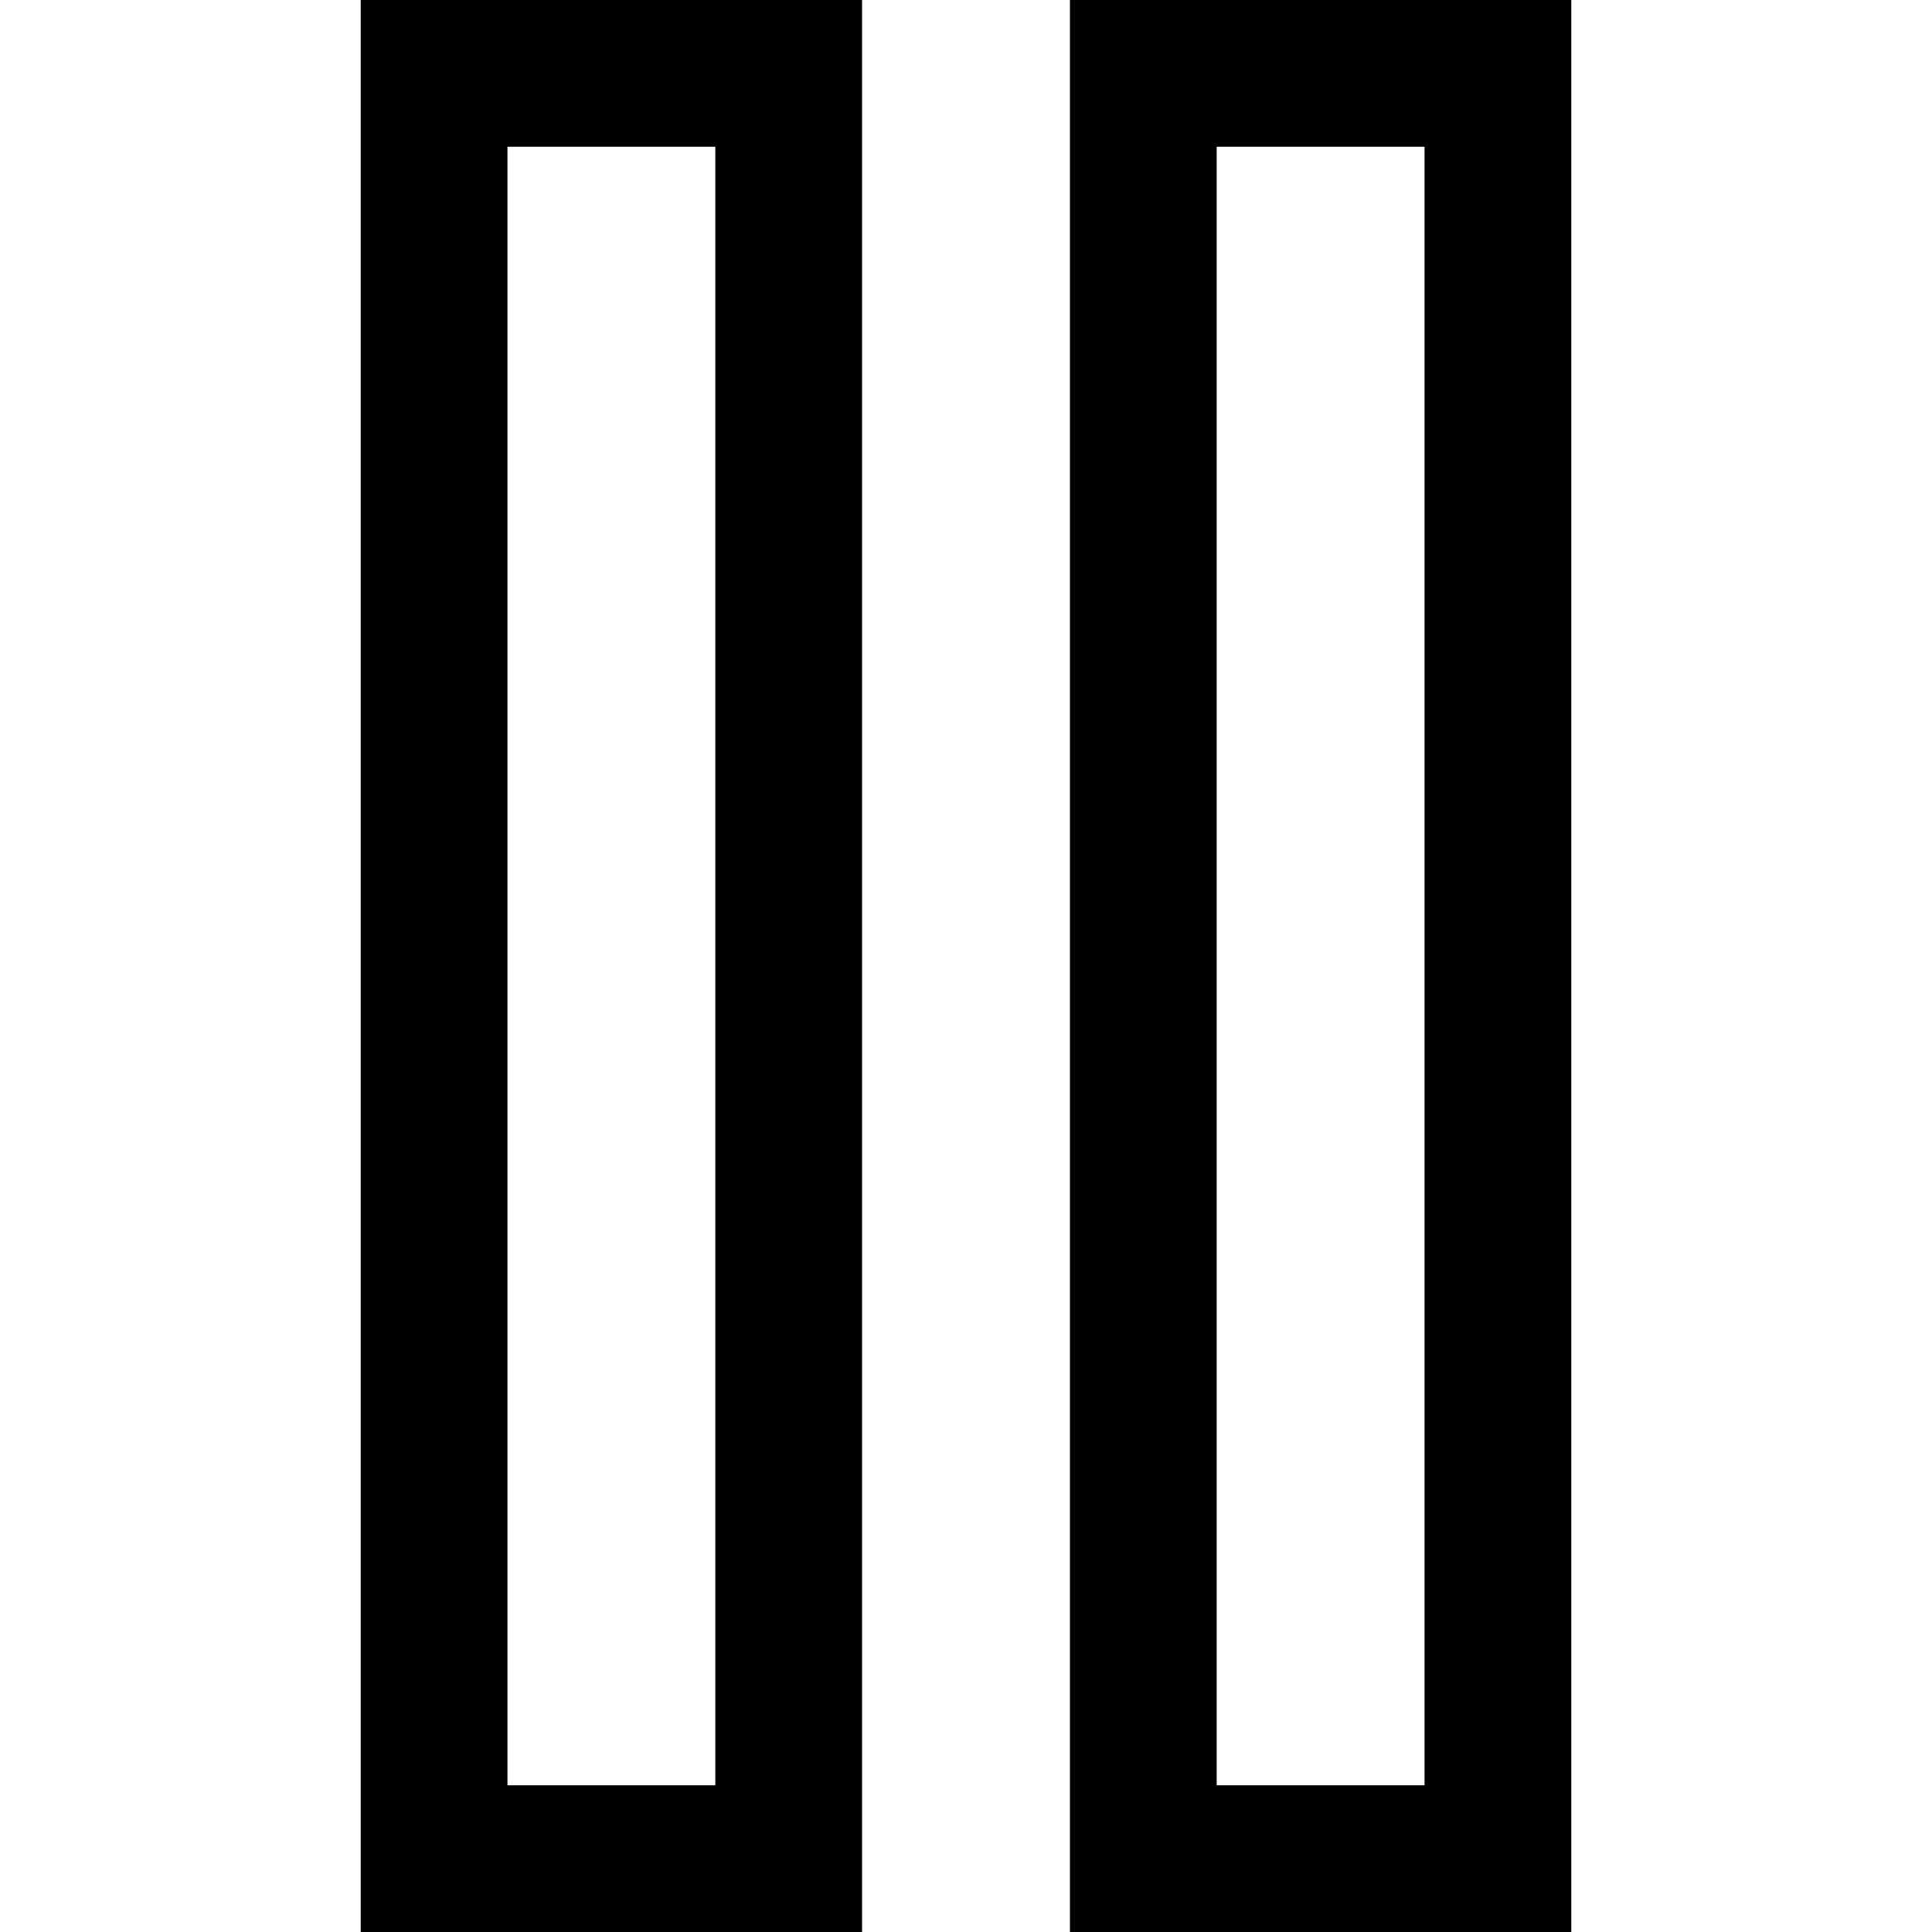
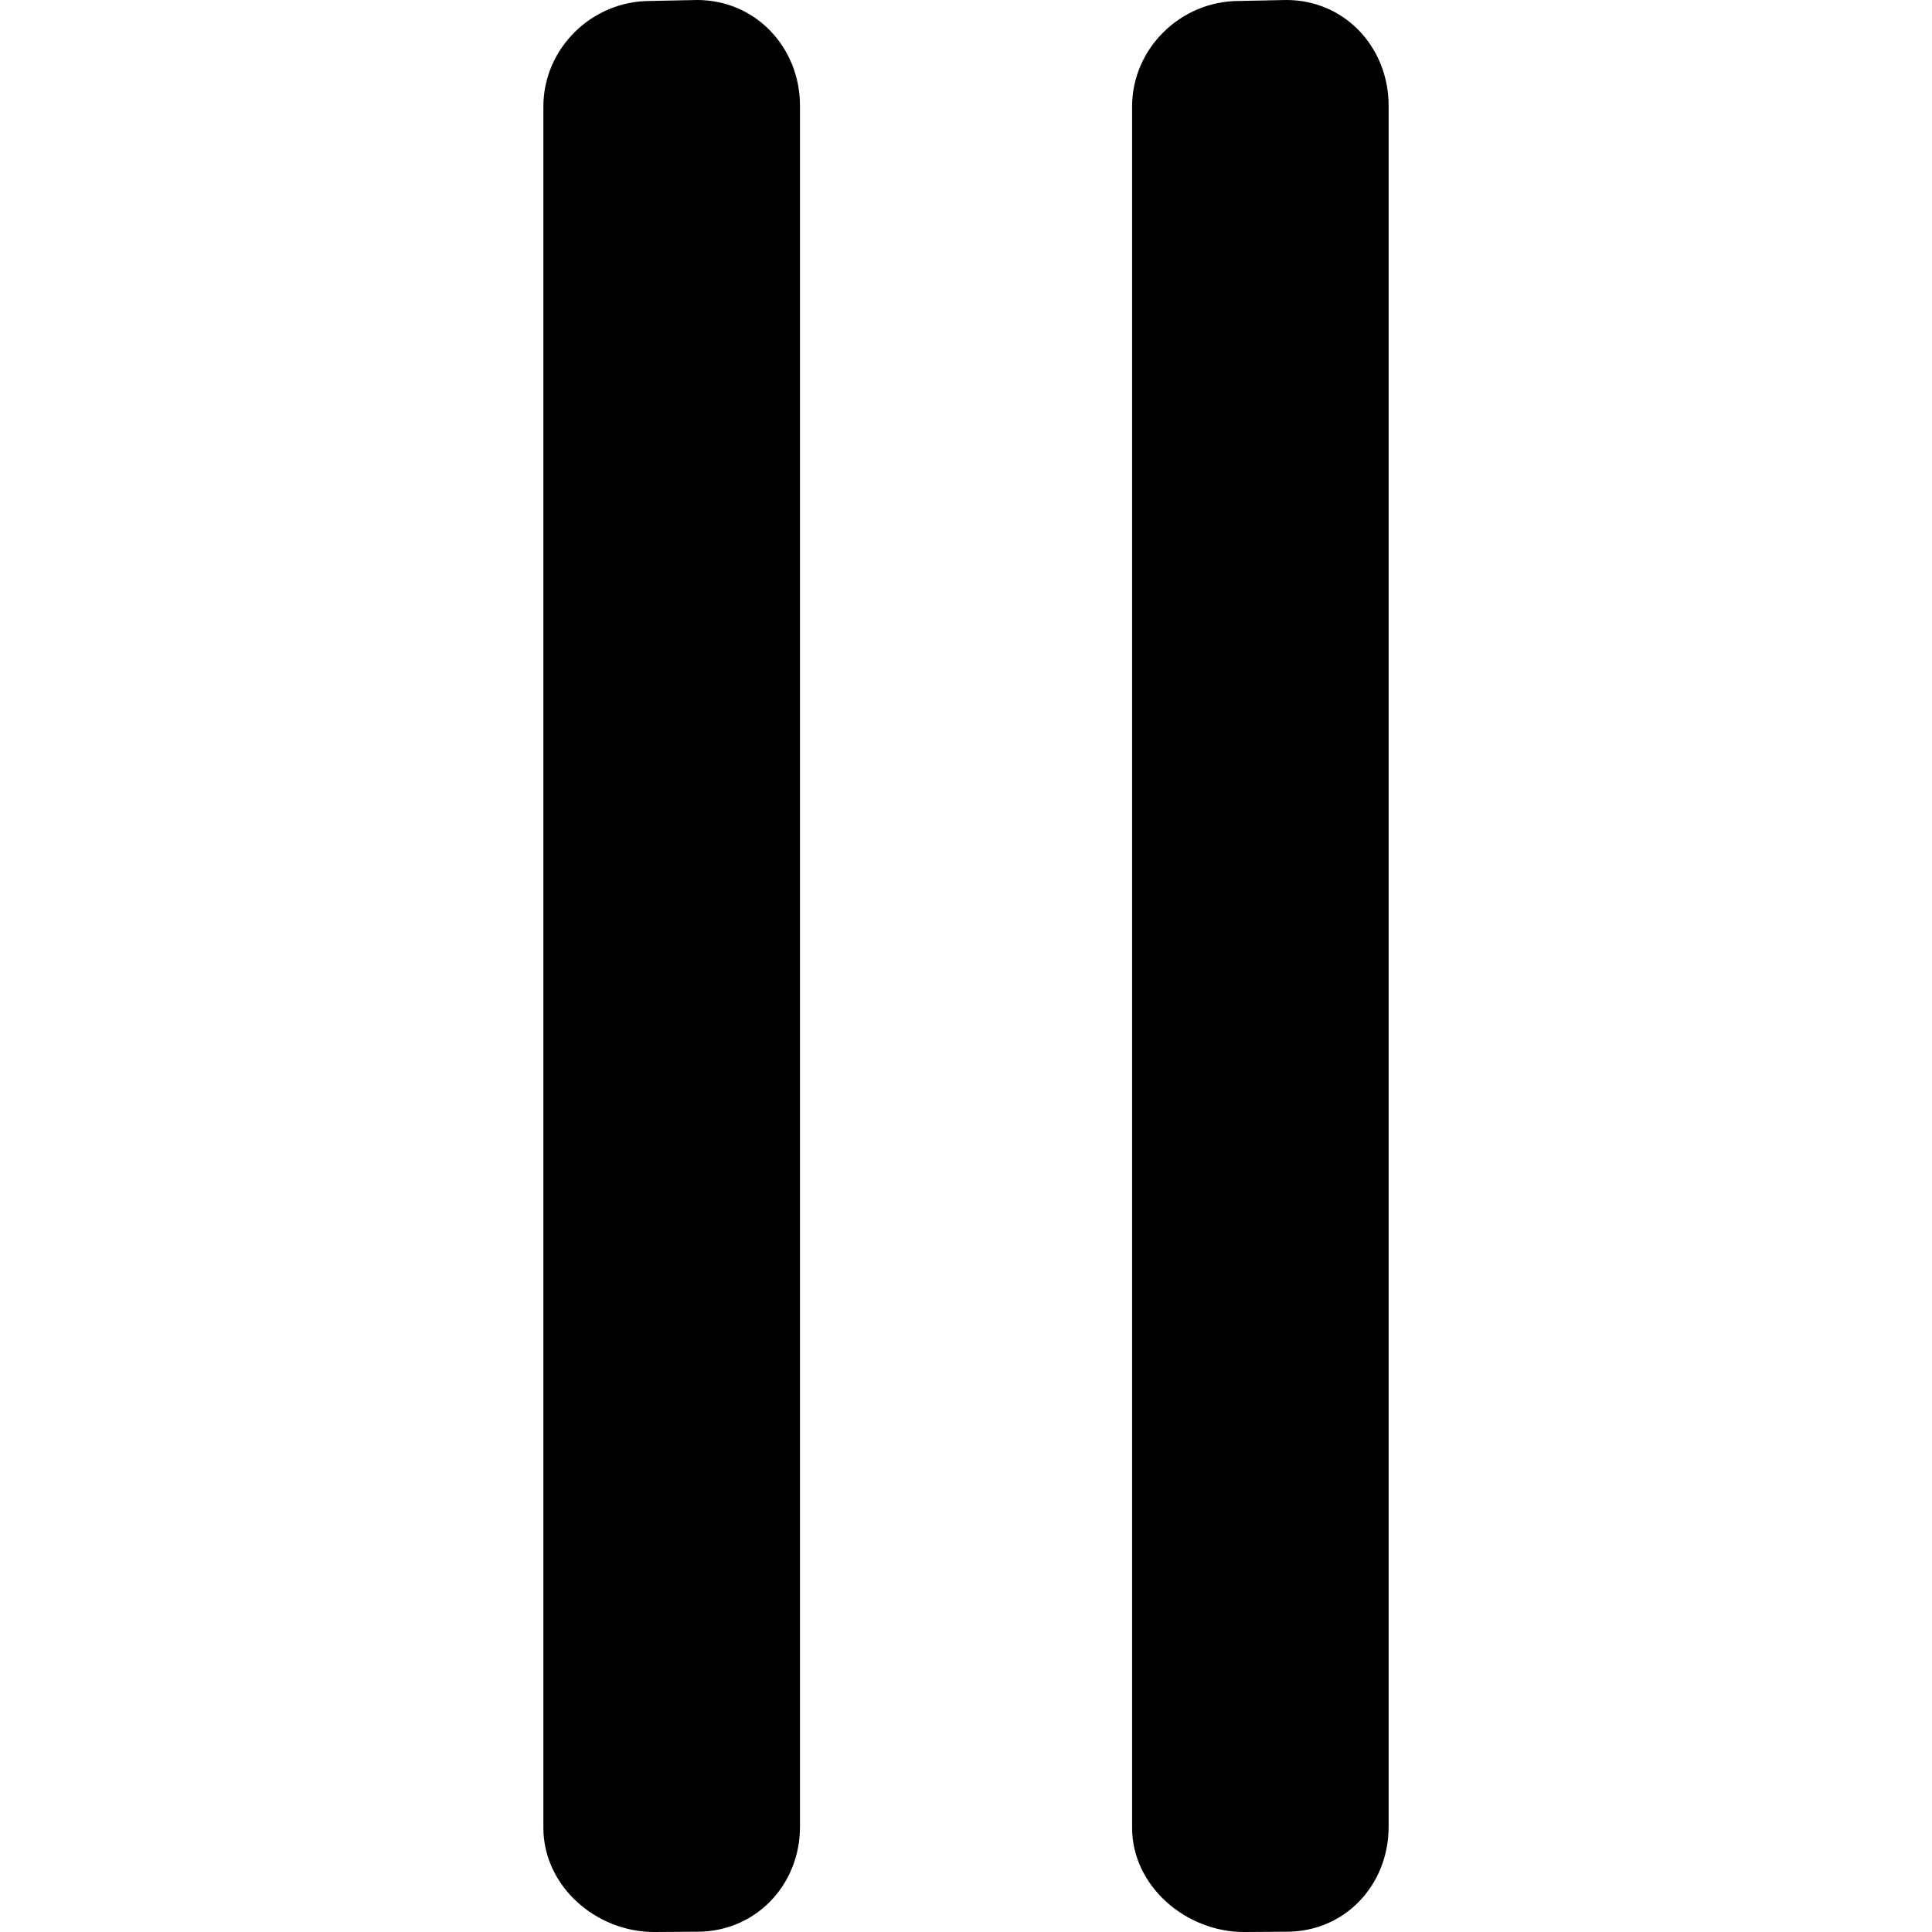
- <svg xmlns="http://www.w3.org/2000/svg" version="1.1" id="Layer_1" x="0px" y="0px" viewBox="0 0 395 395" style="enable-background:new 0 0 395 395;" xml:space="preserve">
+ <svg xmlns="http://www.w3.org/2000/svg" version="1.1" id="Layer_1" x="0px" y="0px" viewBox="0 0 493.528 493.528" style="enable-background:new 0 0 493.528 493.528;" xml:space="preserve">
  <g>
-     <path d="M73.75,395h102.5V0H73.75V395z M103.75,30h42.5v335h-42.5V30z" />
-     <path d="M218.75,0v395h102.5V0H218.75z M291.25,365h-42.5V30h42.5V365z" />
+     <g>
+       <path d="M178.064,0L166.04,0.248c-14.876,0-27.236,12.112-27.236,26.992v439.664c0,14.876,13.396,26.624,28.272,26.624h0.084    l10.976-0.072c14.892,0,26.22-11.92,26.22-26.808V26.996C204.352,12.116,193.028,0,178.064,0z" />
+     </g>
+   </g>
+   <g>
+     <g>
+       <path d="M328.584,0l-12.092,0.248c-14.88,0-27.3,12.112-27.3,26.992v439.664c0,14.876,13.708,26.624,28.58,26.624h0.084    l10.816-0.072c14.88,0,26.052-11.92,26.052-26.808V26.996C354.72,12.116,343.548,0,328.584,0z" />
+     </g>
  </g>
  <g>
</g>
  <g>
</g>
  <g>
</g>
  <g>
</g>
  <g>
</g>
  <g>
</g>
  <g>
</g>
  <g>
</g>
  <g>
</g>
  <g>
</g>
  <g>
</g>
  <g>
</g>
  <g>
</g>
  <g>
</g>
  <g>
</g>
</svg>
